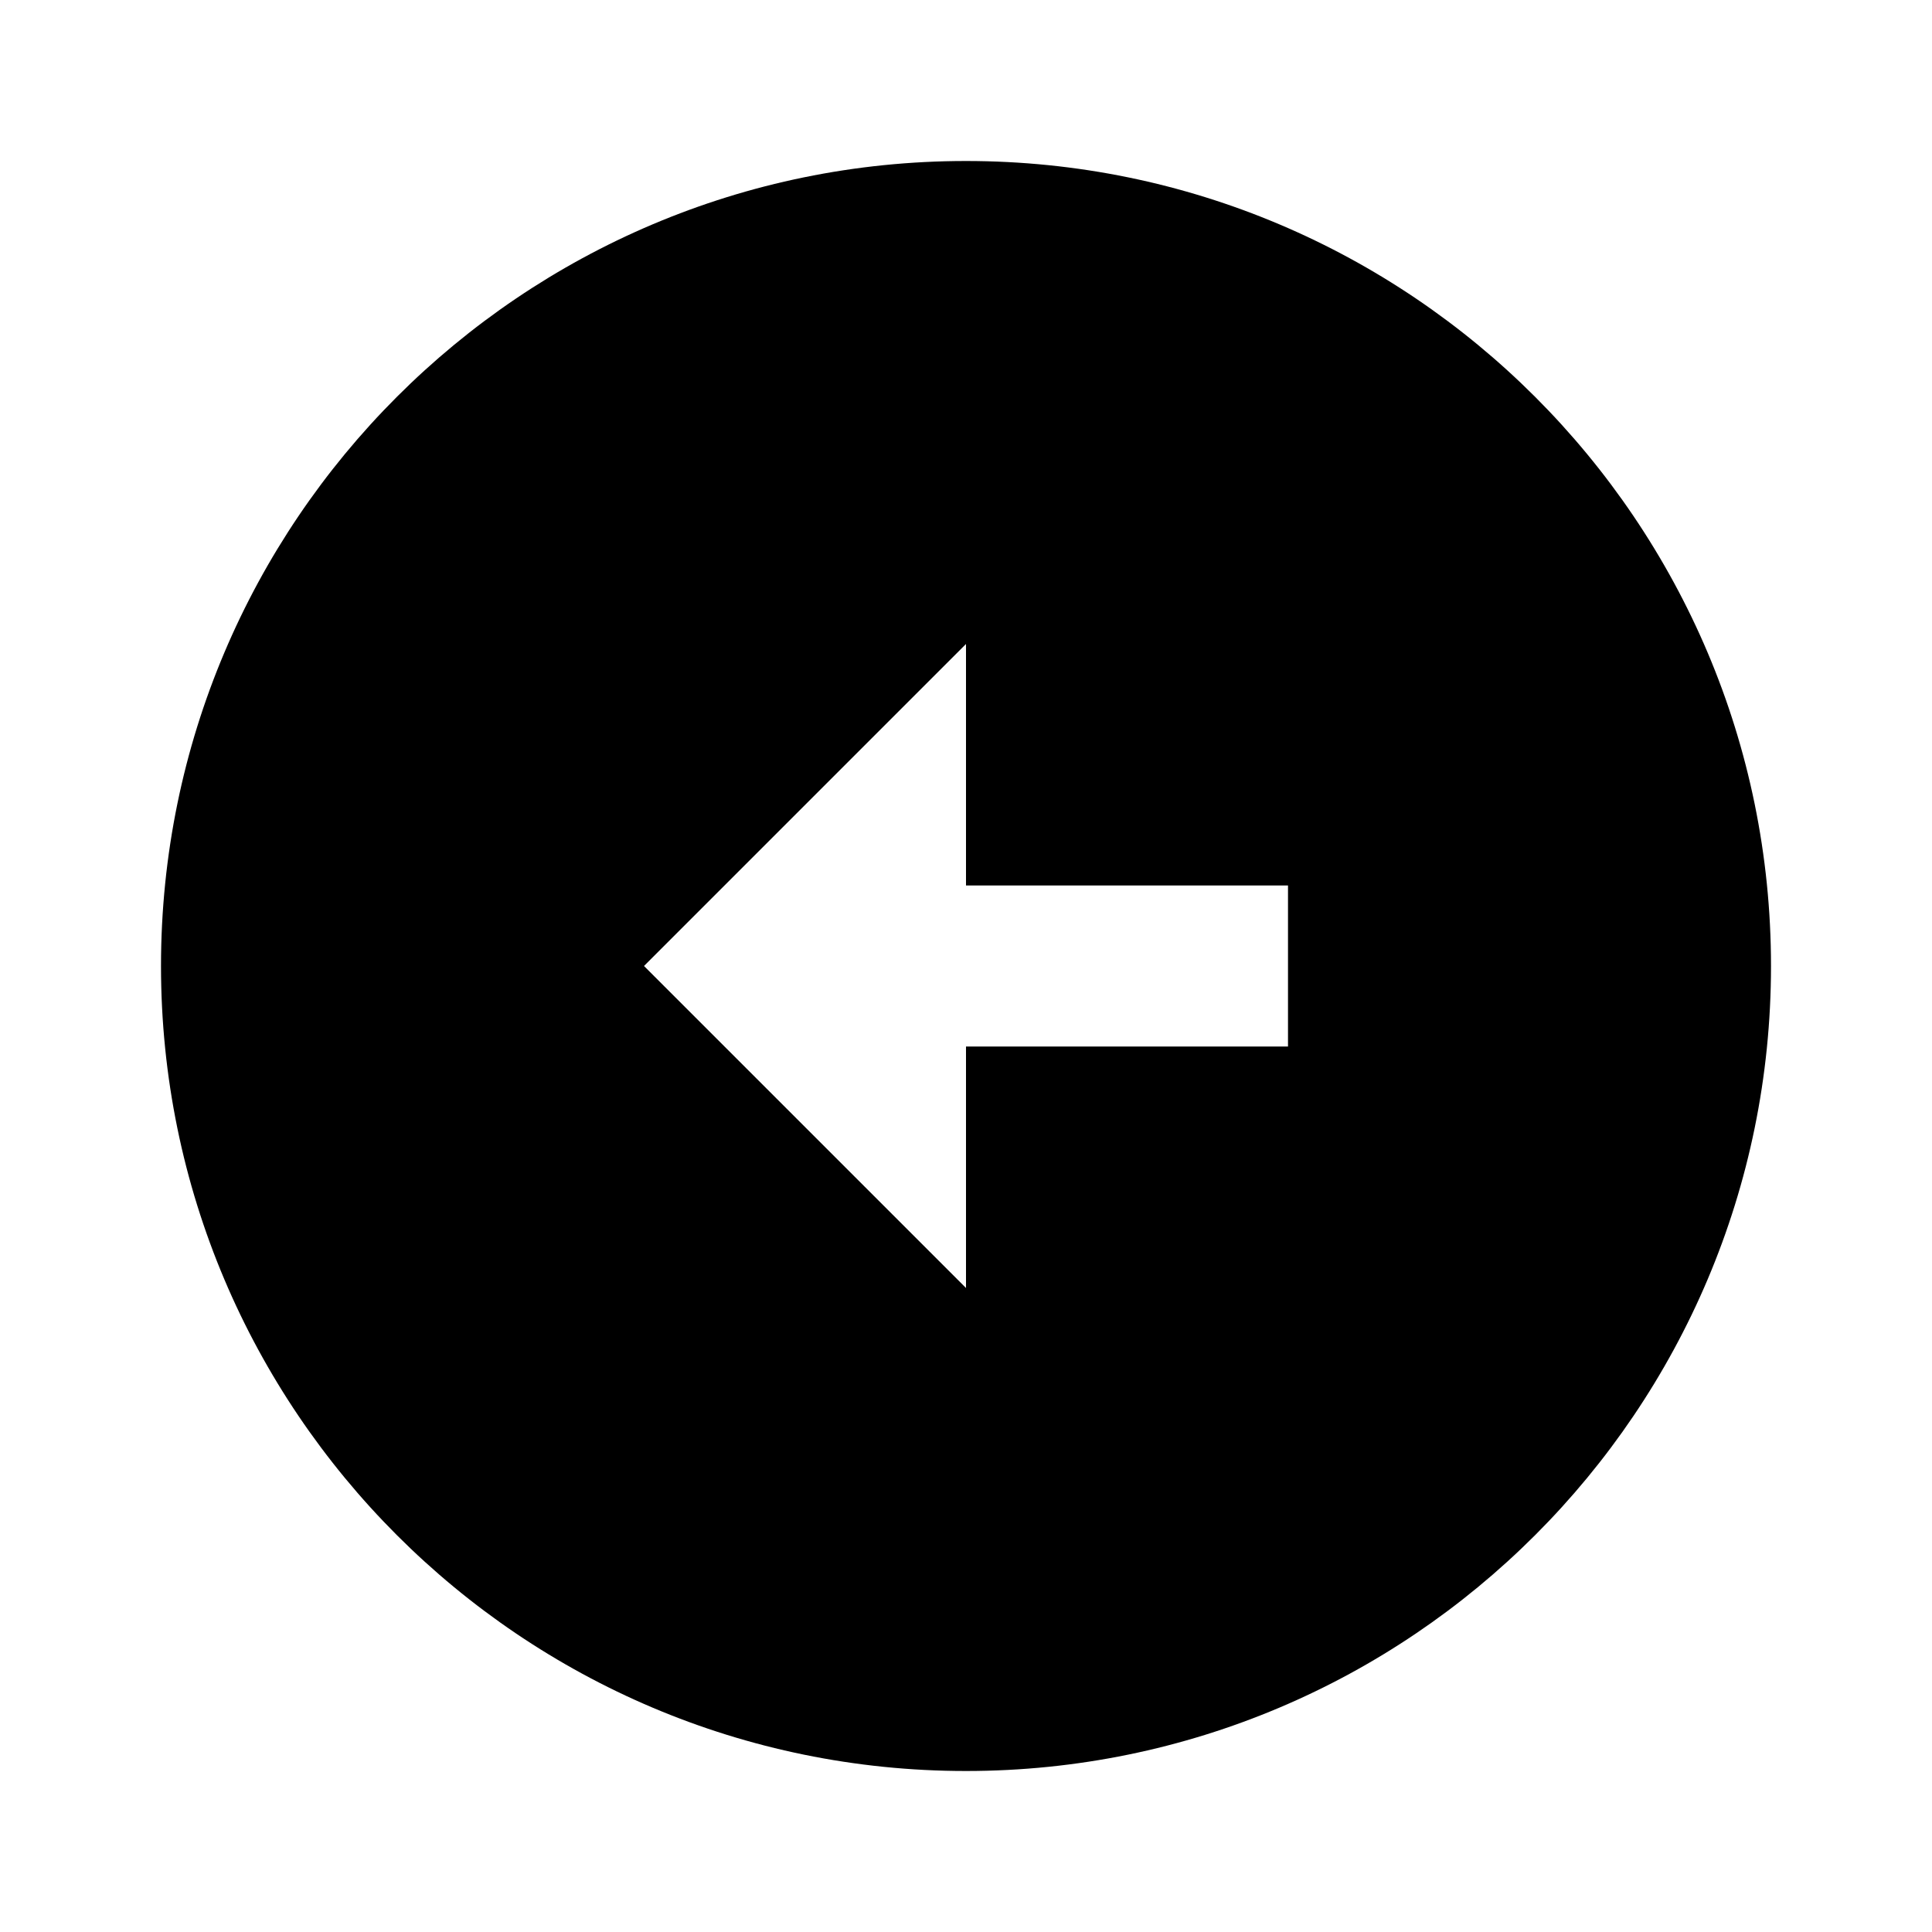
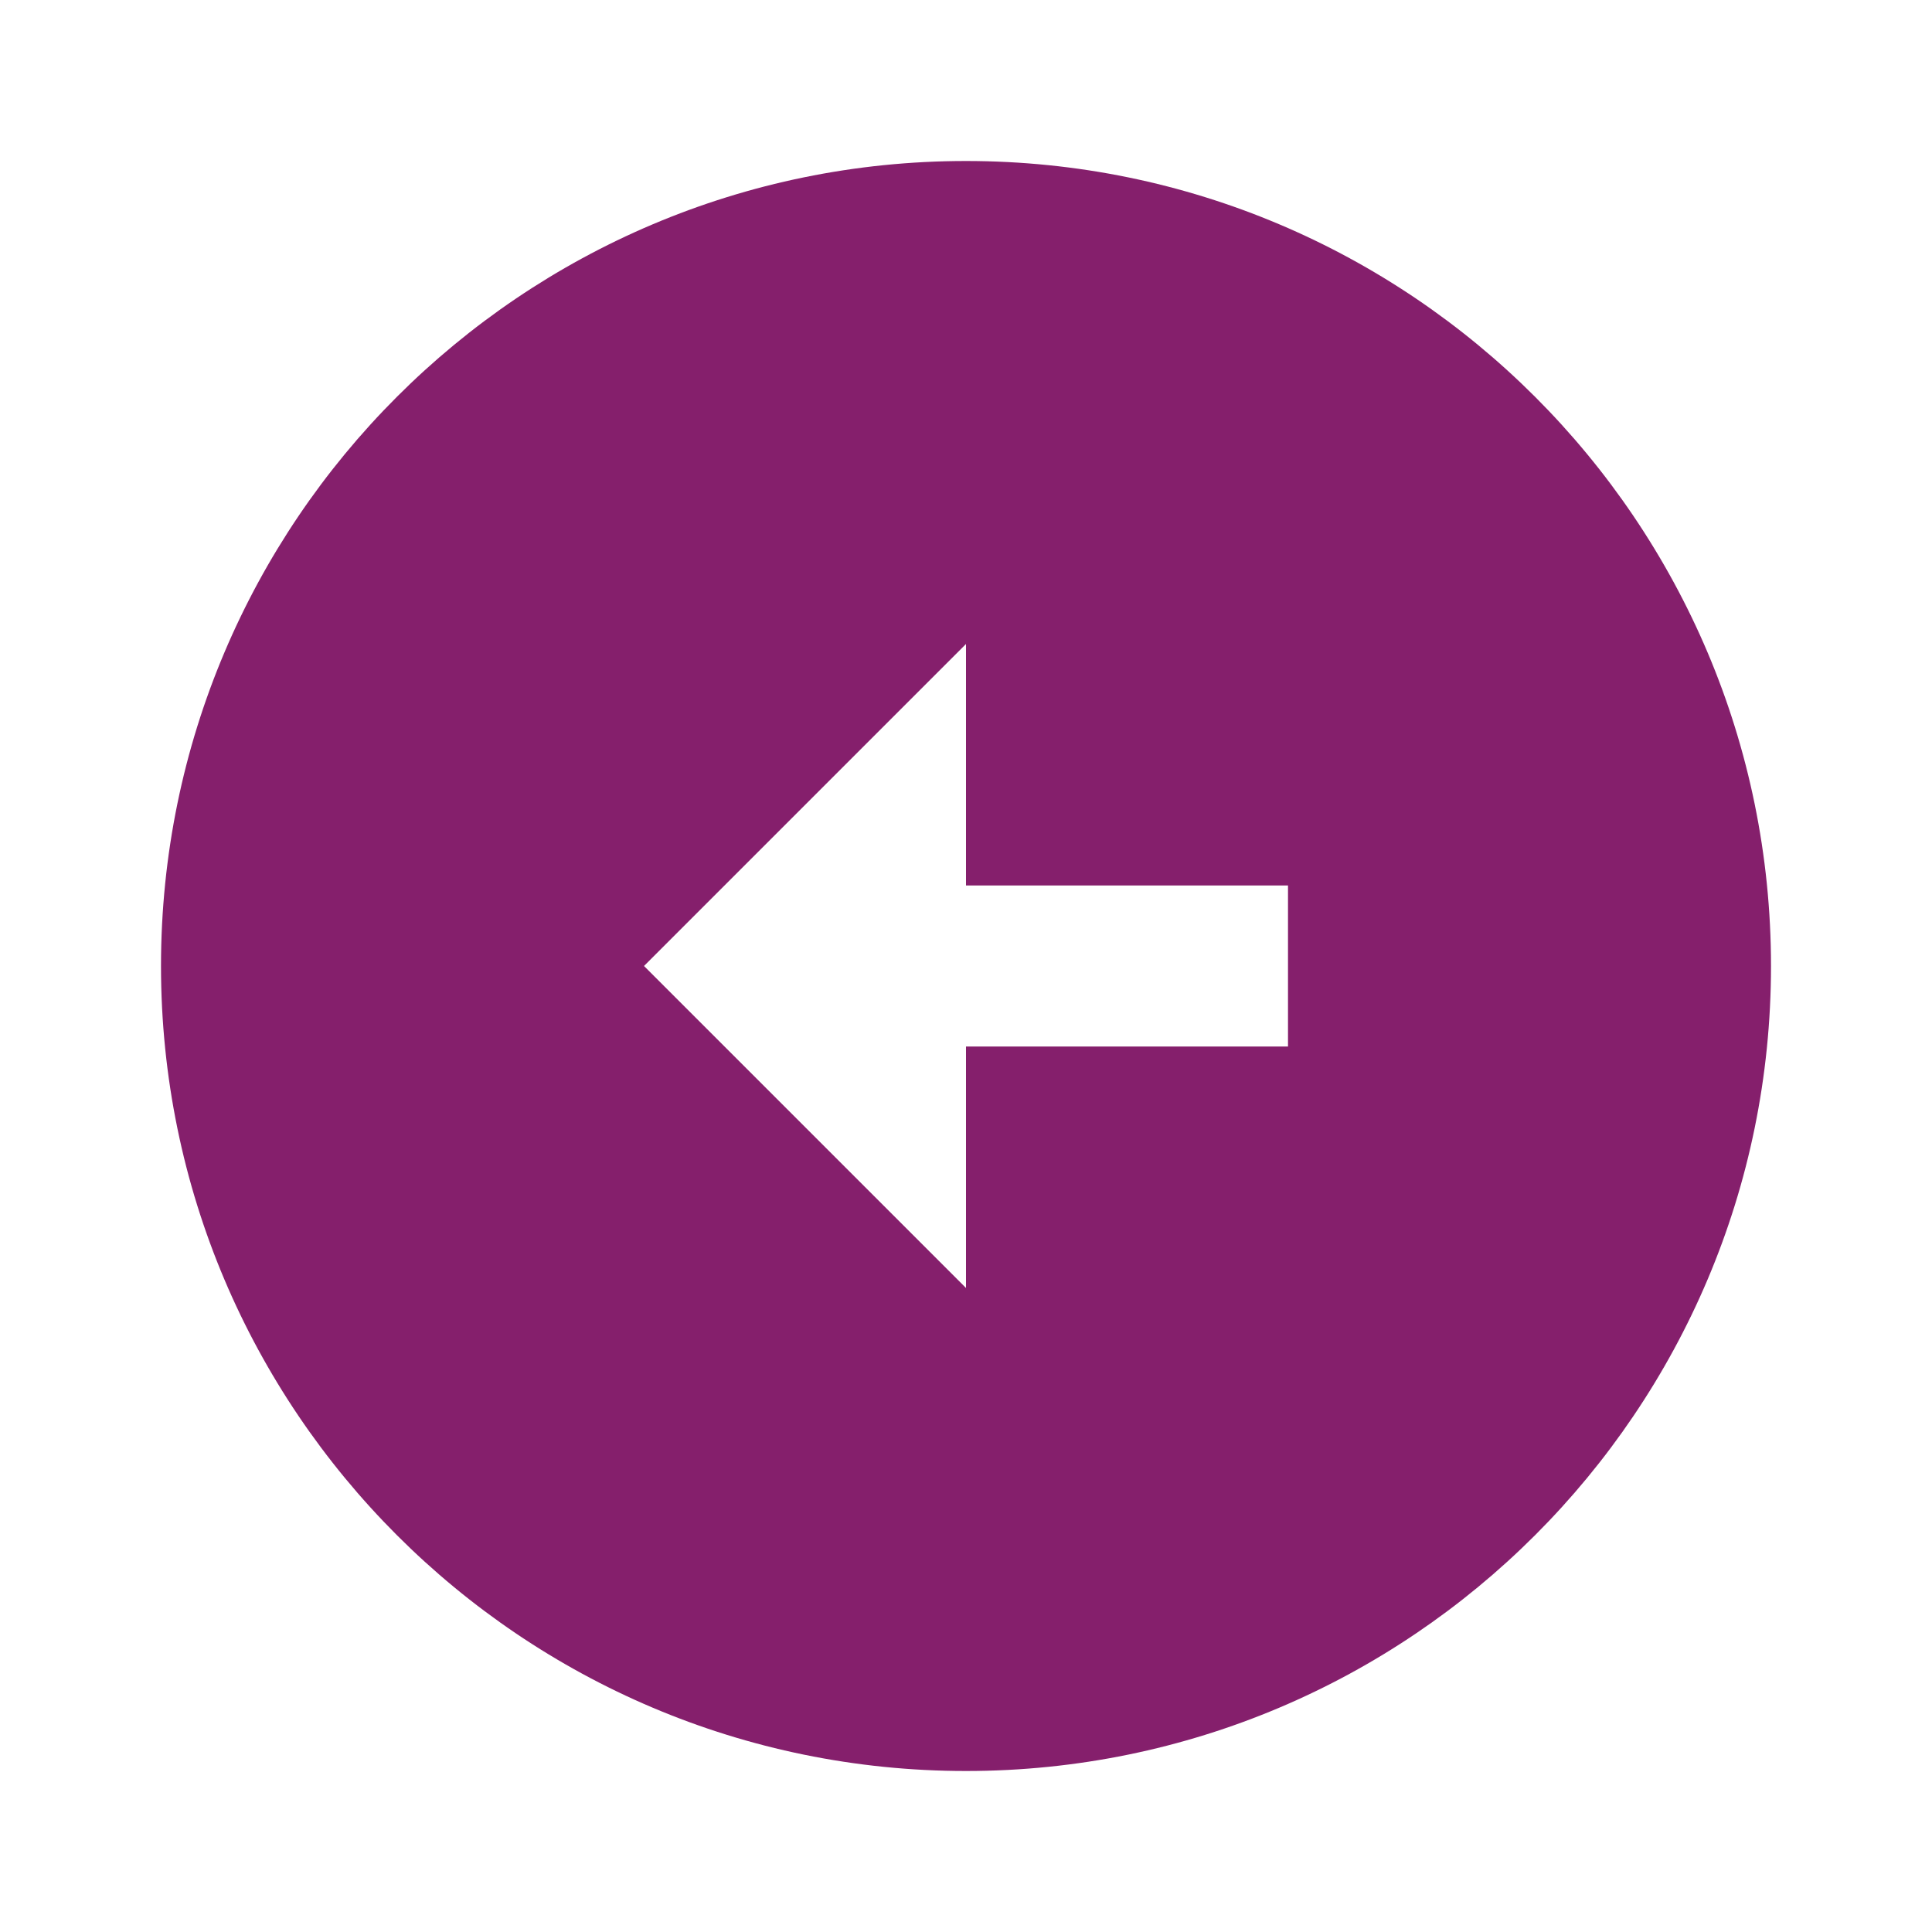
- <svg xmlns="http://www.w3.org/2000/svg" enable-background="new 0 0 24 24" height="24px" viewBox="0 0 24 24" width="24px" fill="#000000">
+ <svg xmlns="http://www.w3.org/2000/svg" enable-background="new 0 0 24 24" height="24px" viewBox="0 0 24 24" width="24px" fill="#851f6c">
  <g>
    <rect fill="none" height="24" width="24" />
  </g>
  <g>
    <path d="M2,12c0,5.52,4.48,10,10,10s10-4.48,10-10c0-5.52-4.48-10-10-10C6.48,2,2,6.48,2,12z M12,11l4,0v2l-4,0l0,3l-4-4l4-4L12,11 z" />
  </g>
</svg>
